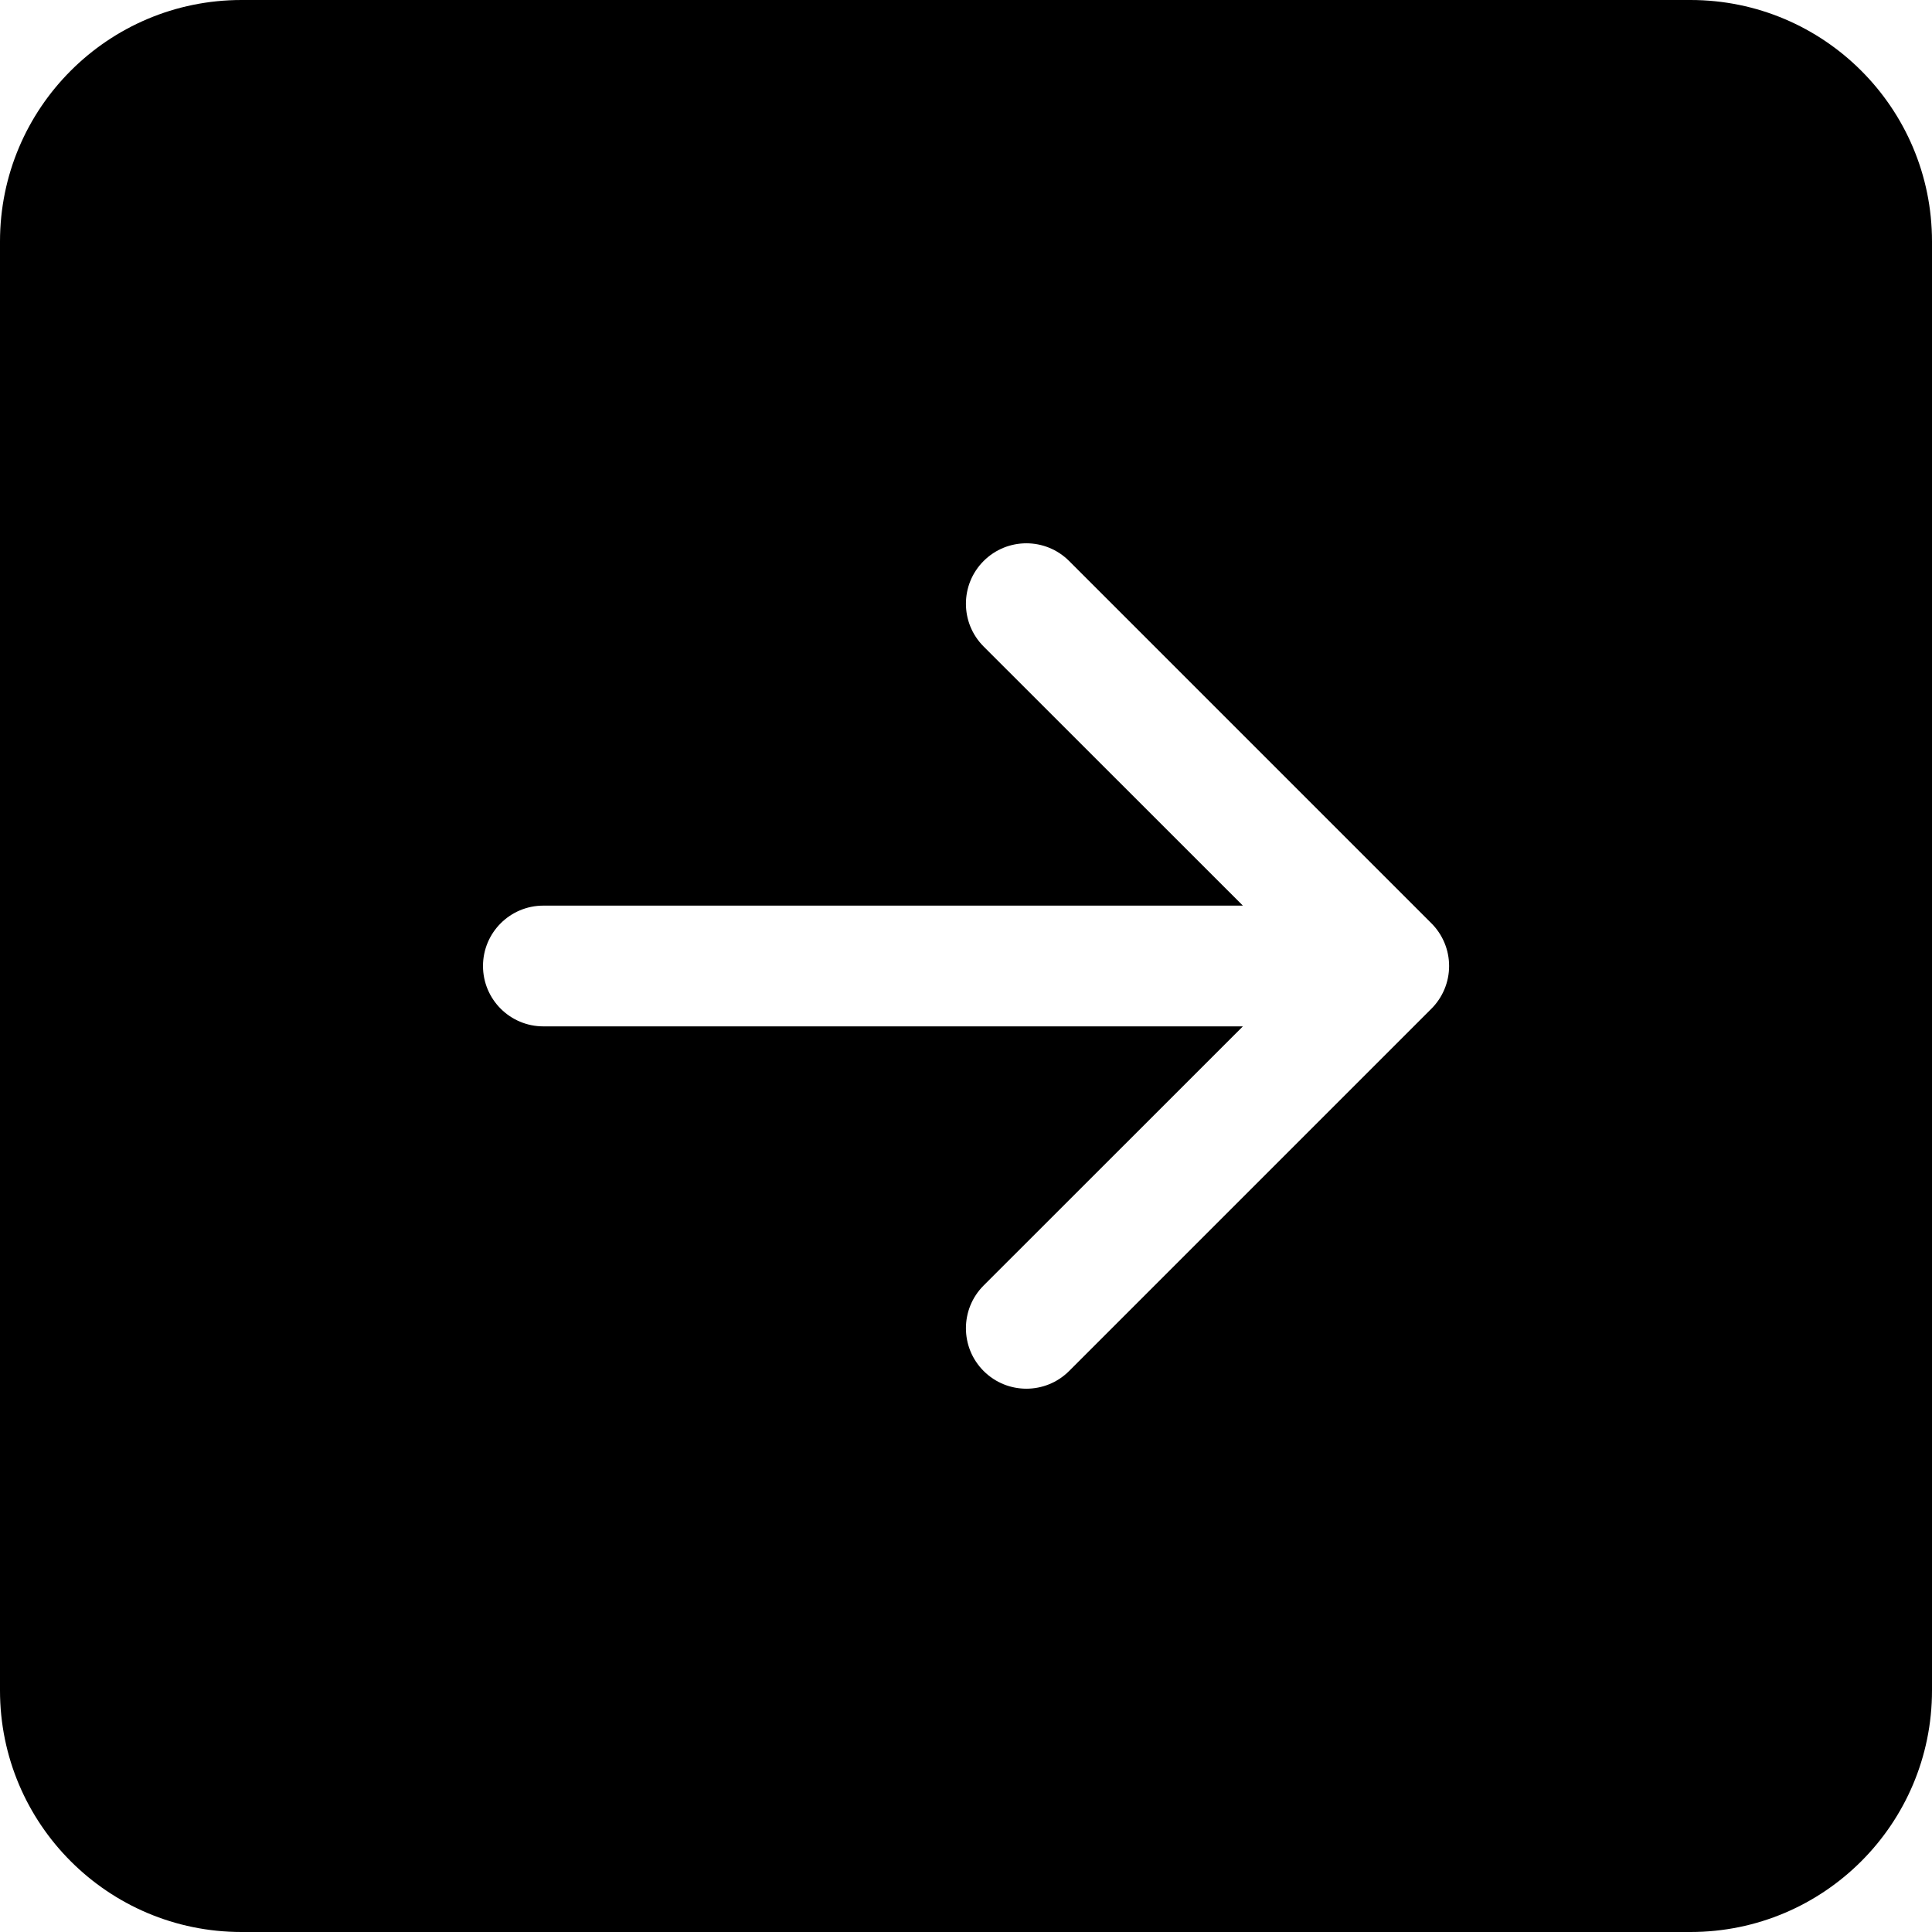
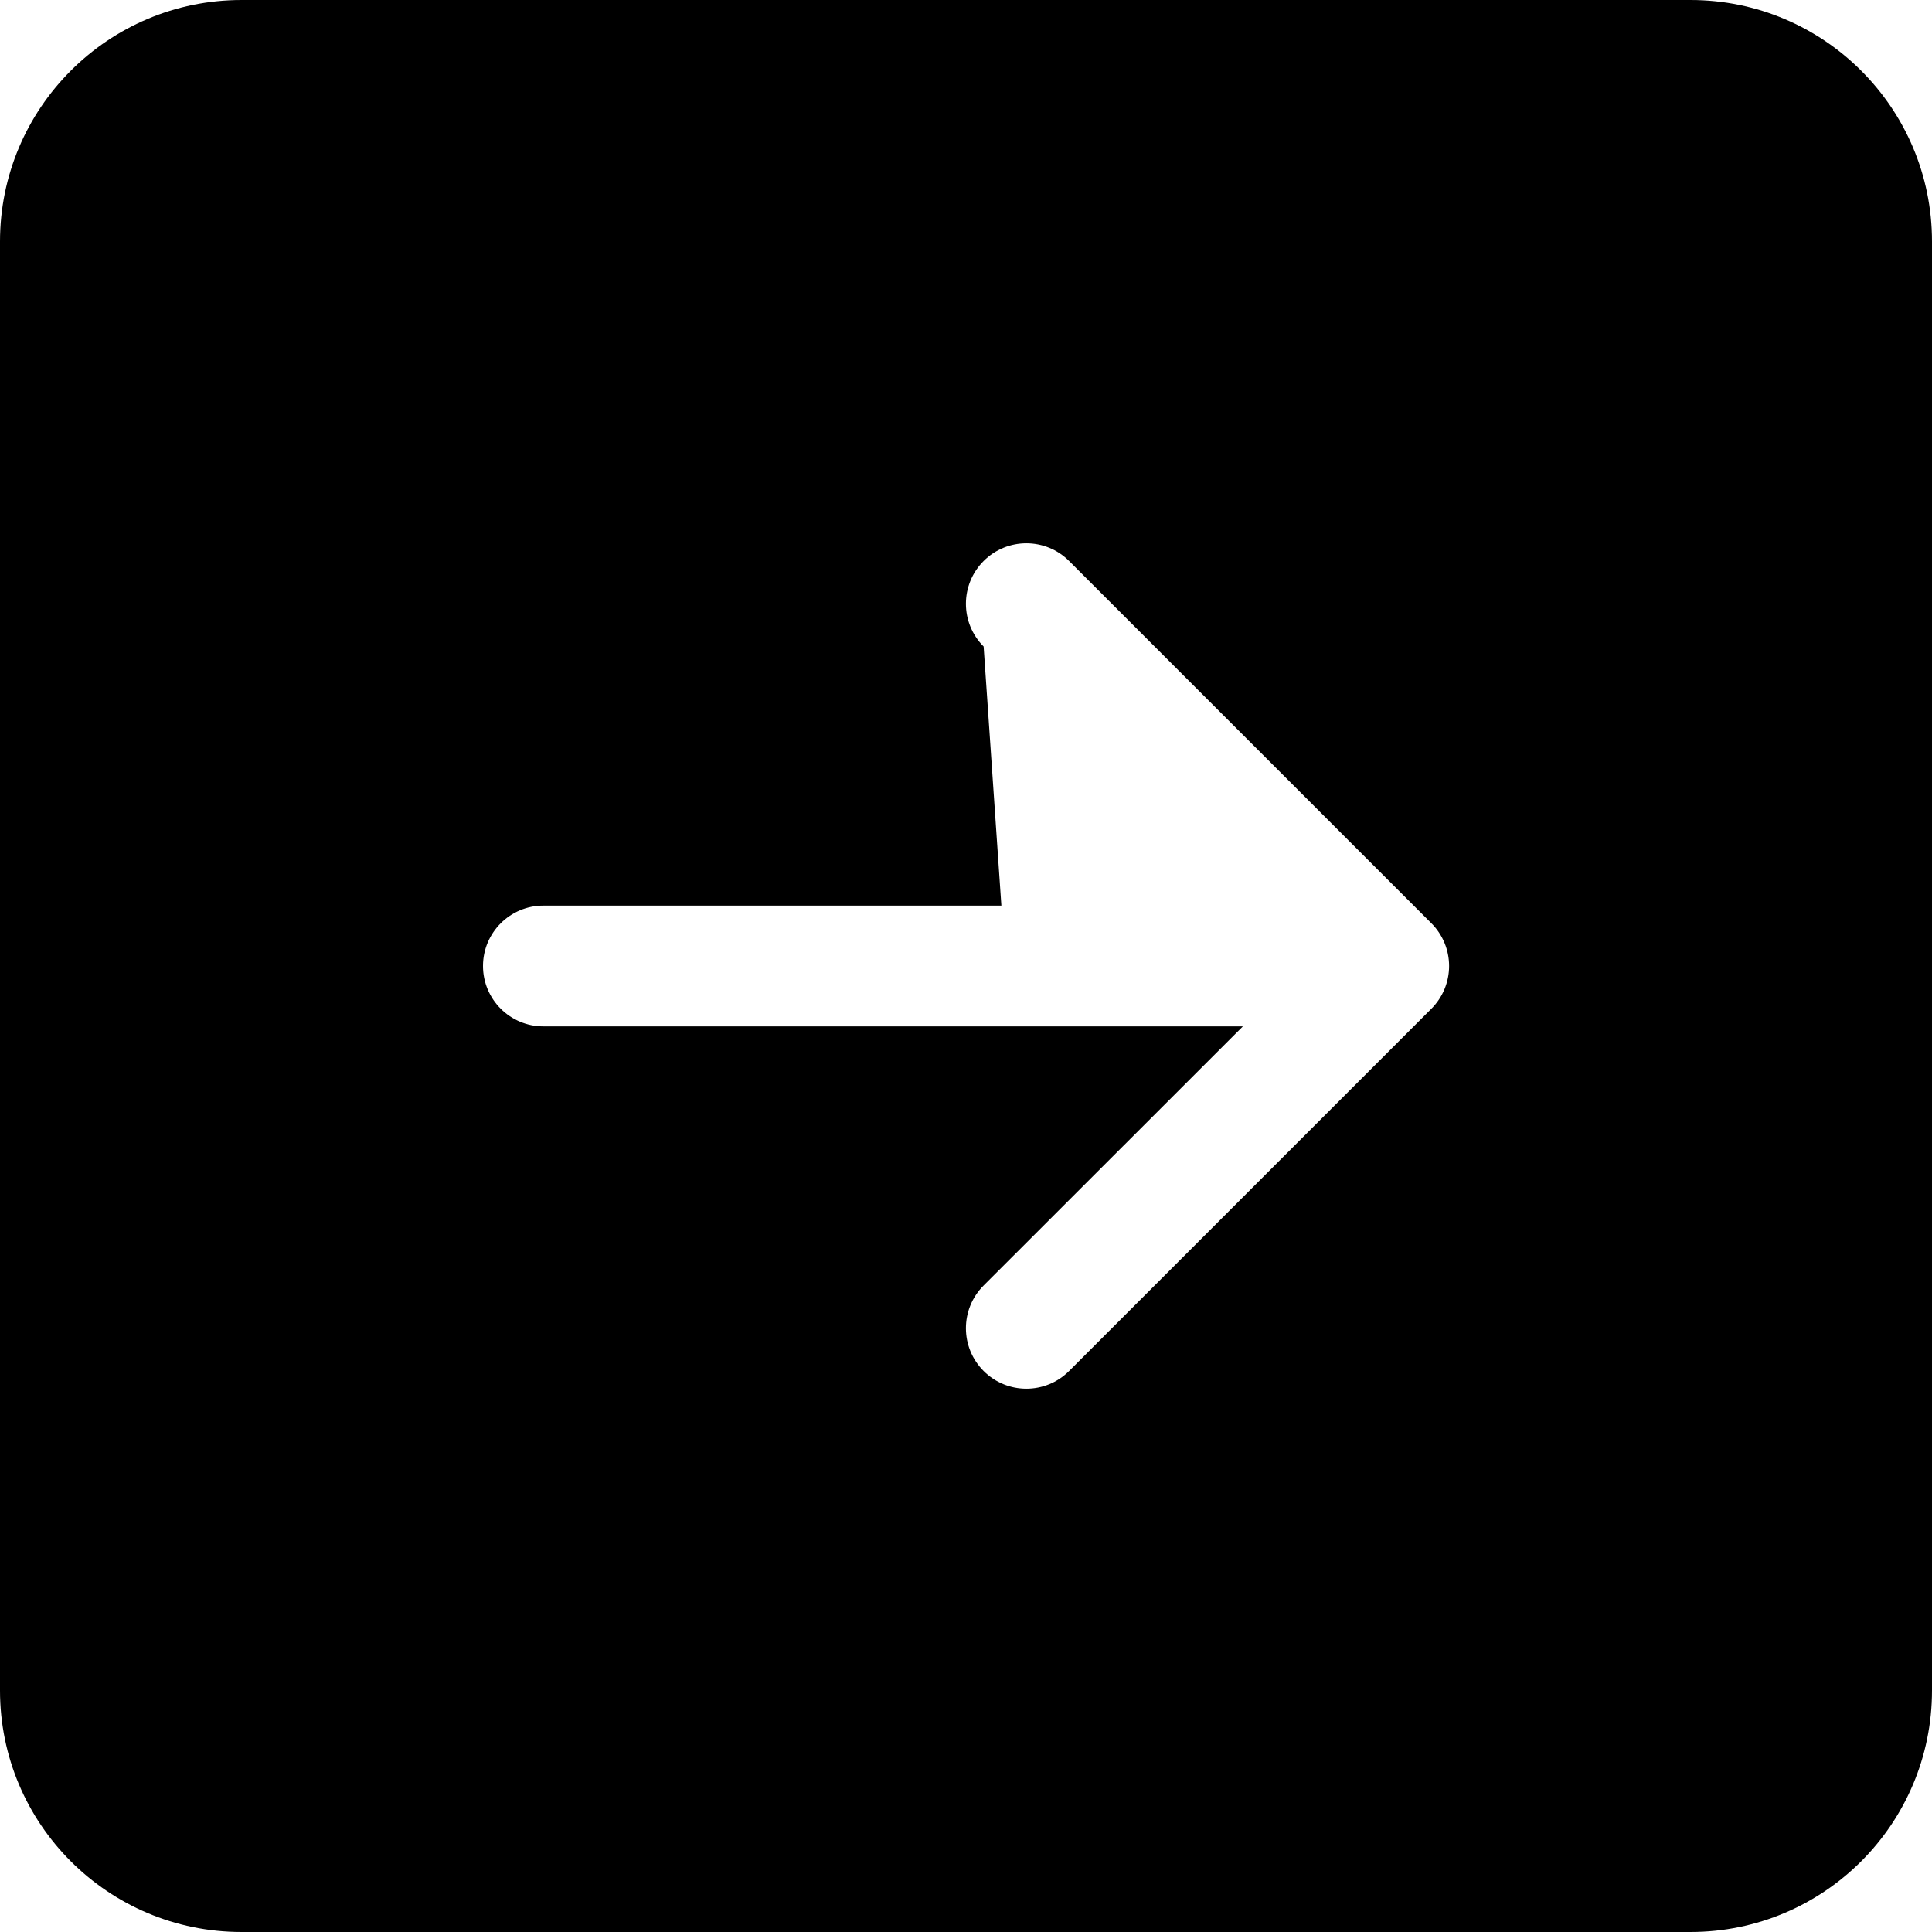
<svg xmlns="http://www.w3.org/2000/svg" width="16" height="16" fill="currentColor" class="bi bi-arrow-right-square-fill" viewBox="0 0 16 16">
-   <path d="M0 14a2 2 0 0 0 2 2h12a2 2 0 0 0 2-2V2a2 2 0 0 0-2-2H2a2 2 0 0 0-2 2v12zm4.5-6.5h5.793L8.146 5.354a.5.5 0 1 1 .708-.708l3 3a.5.5 0 0 1 0 .708l-3 3a.5.5 0 0 1-.708-.708L10.293 8.5H4.5a.5.5 0 0 1 0-1z" />
+   <path d="M0 14a2 2 0 0 0 2 2h12a2 2 0 0 0 2-2V2a2 2 0 0 0-2-2H2a2 2 0 0 0-2 2v12zm4.5-6.5h3.793L8.146 5.354a.5.5 0 1 1 .708-.708l3 3a.5.5 0 0 1 0 .708l-3 3a.5.5 0 0 1-.708-.708L10.293 8.5H4.5a.5.5 0 0 1 0-1z" />
</svg>
